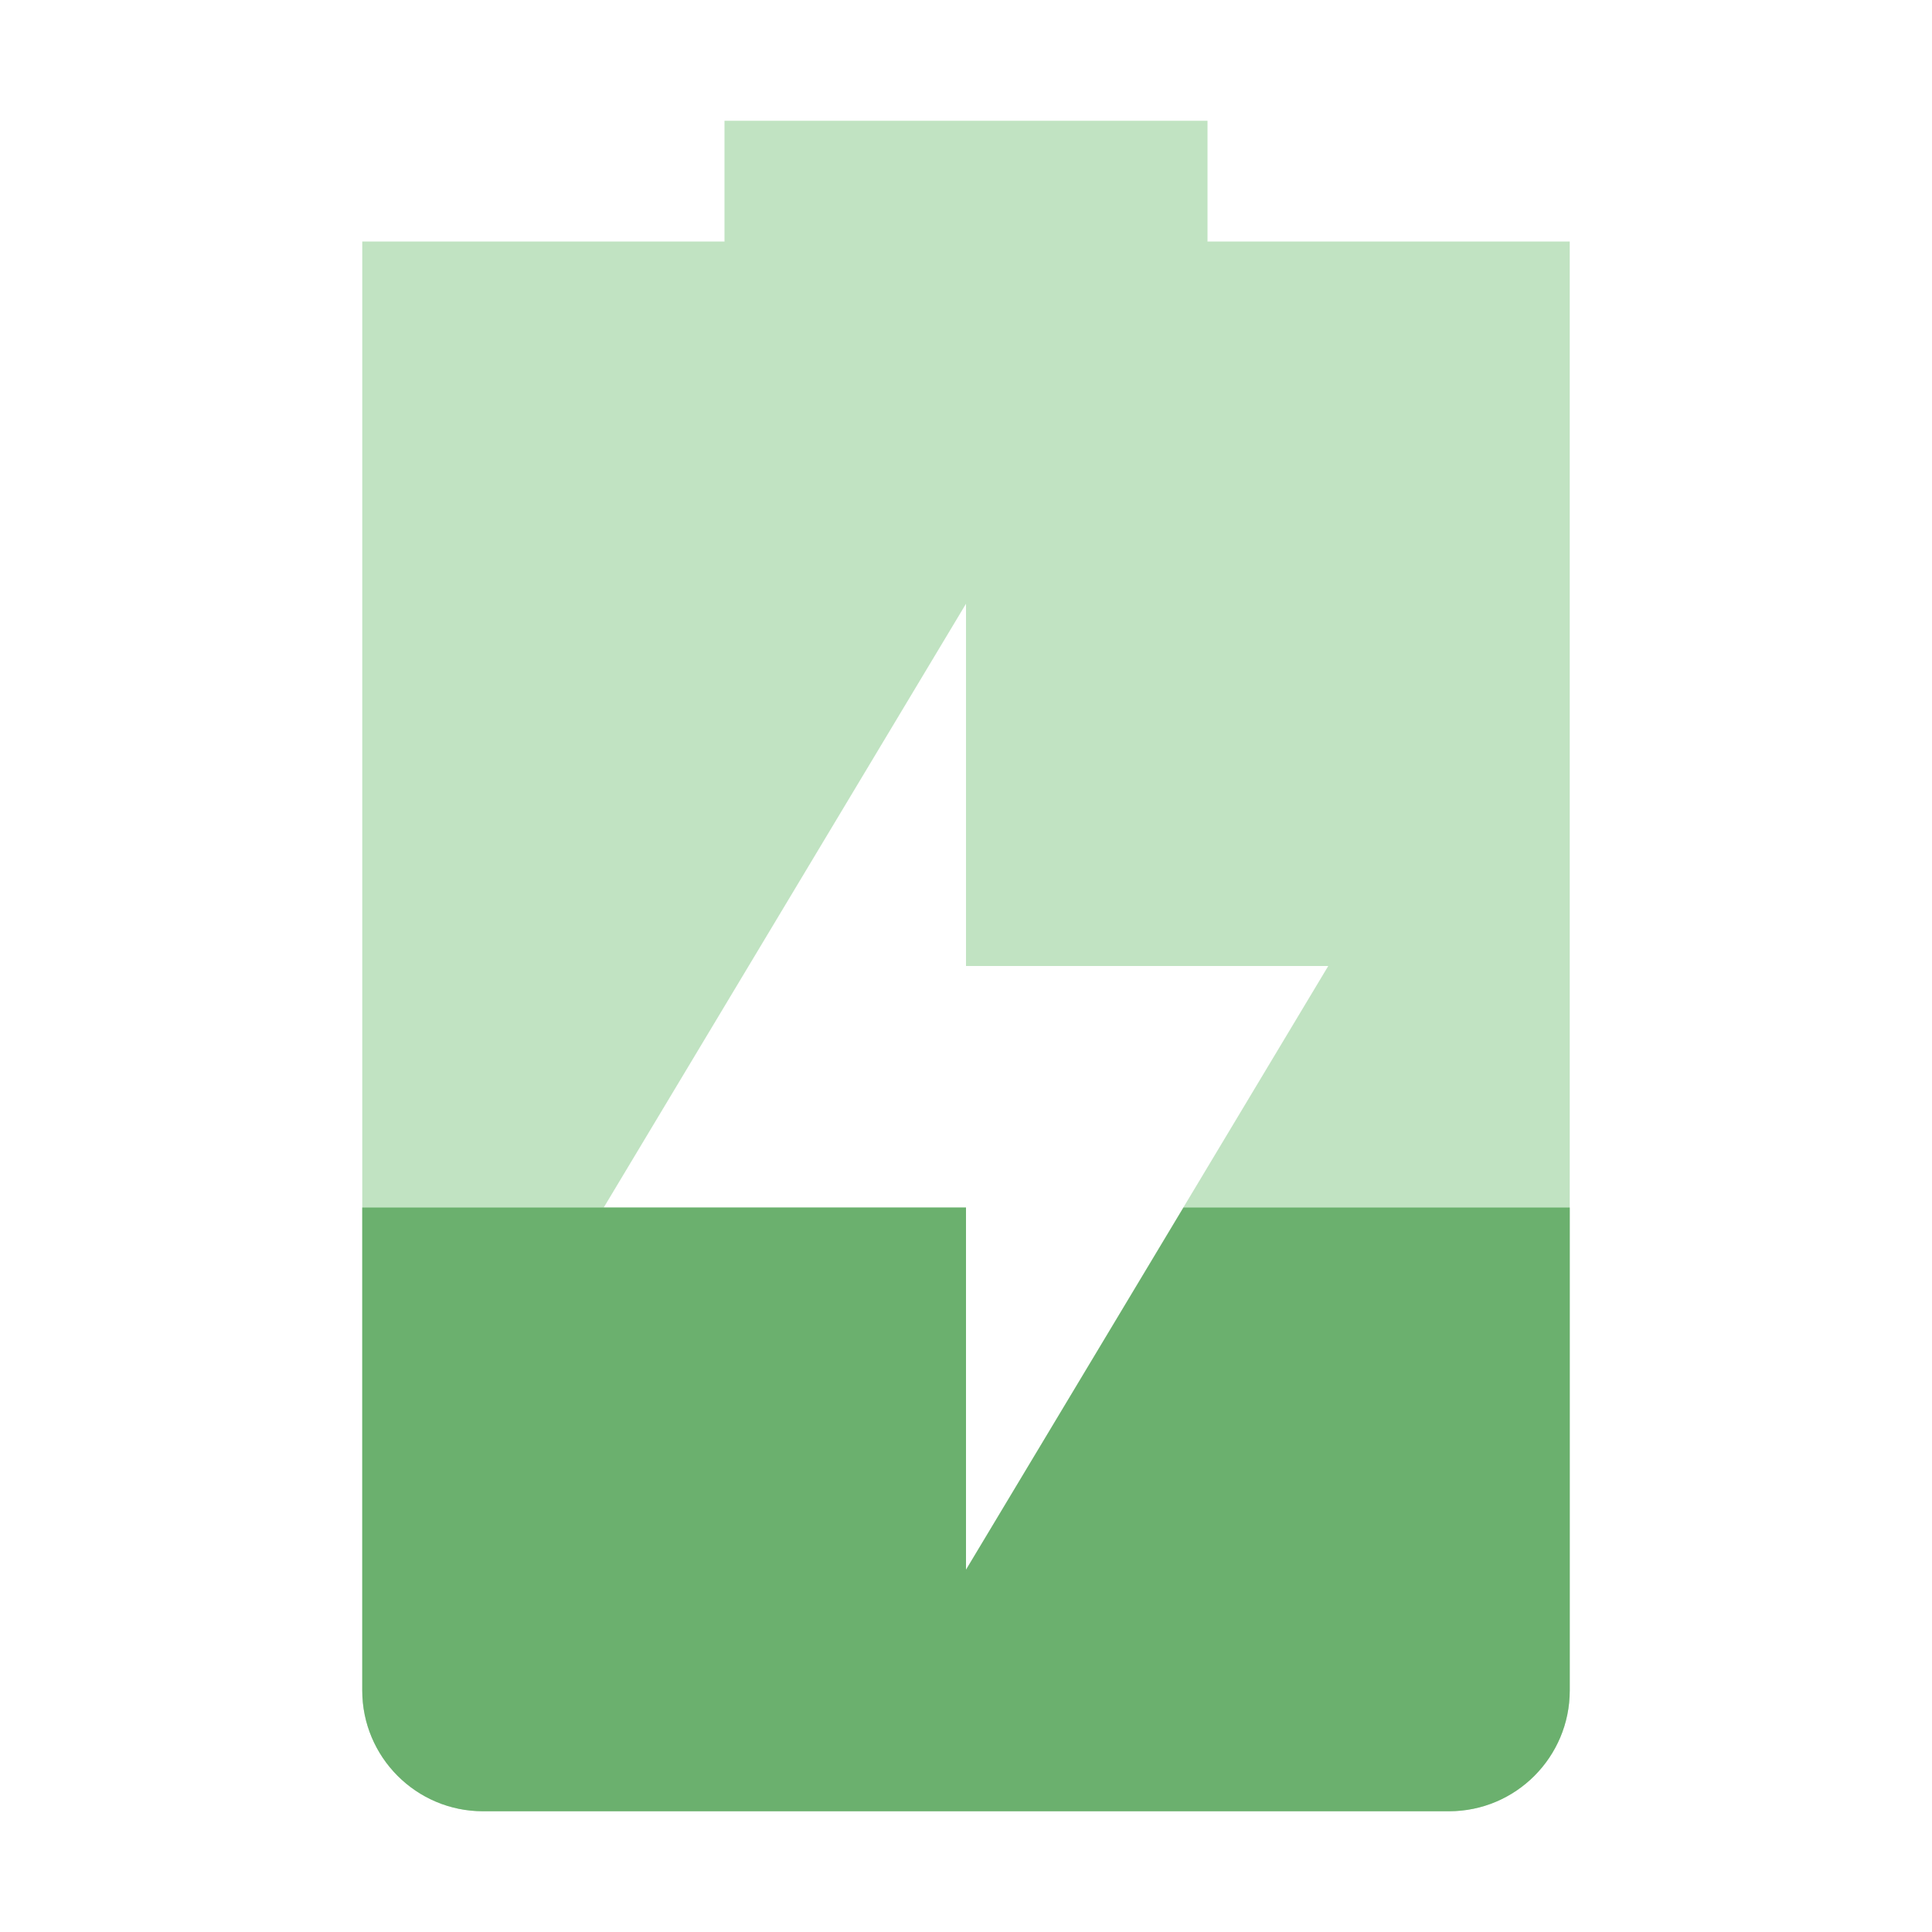
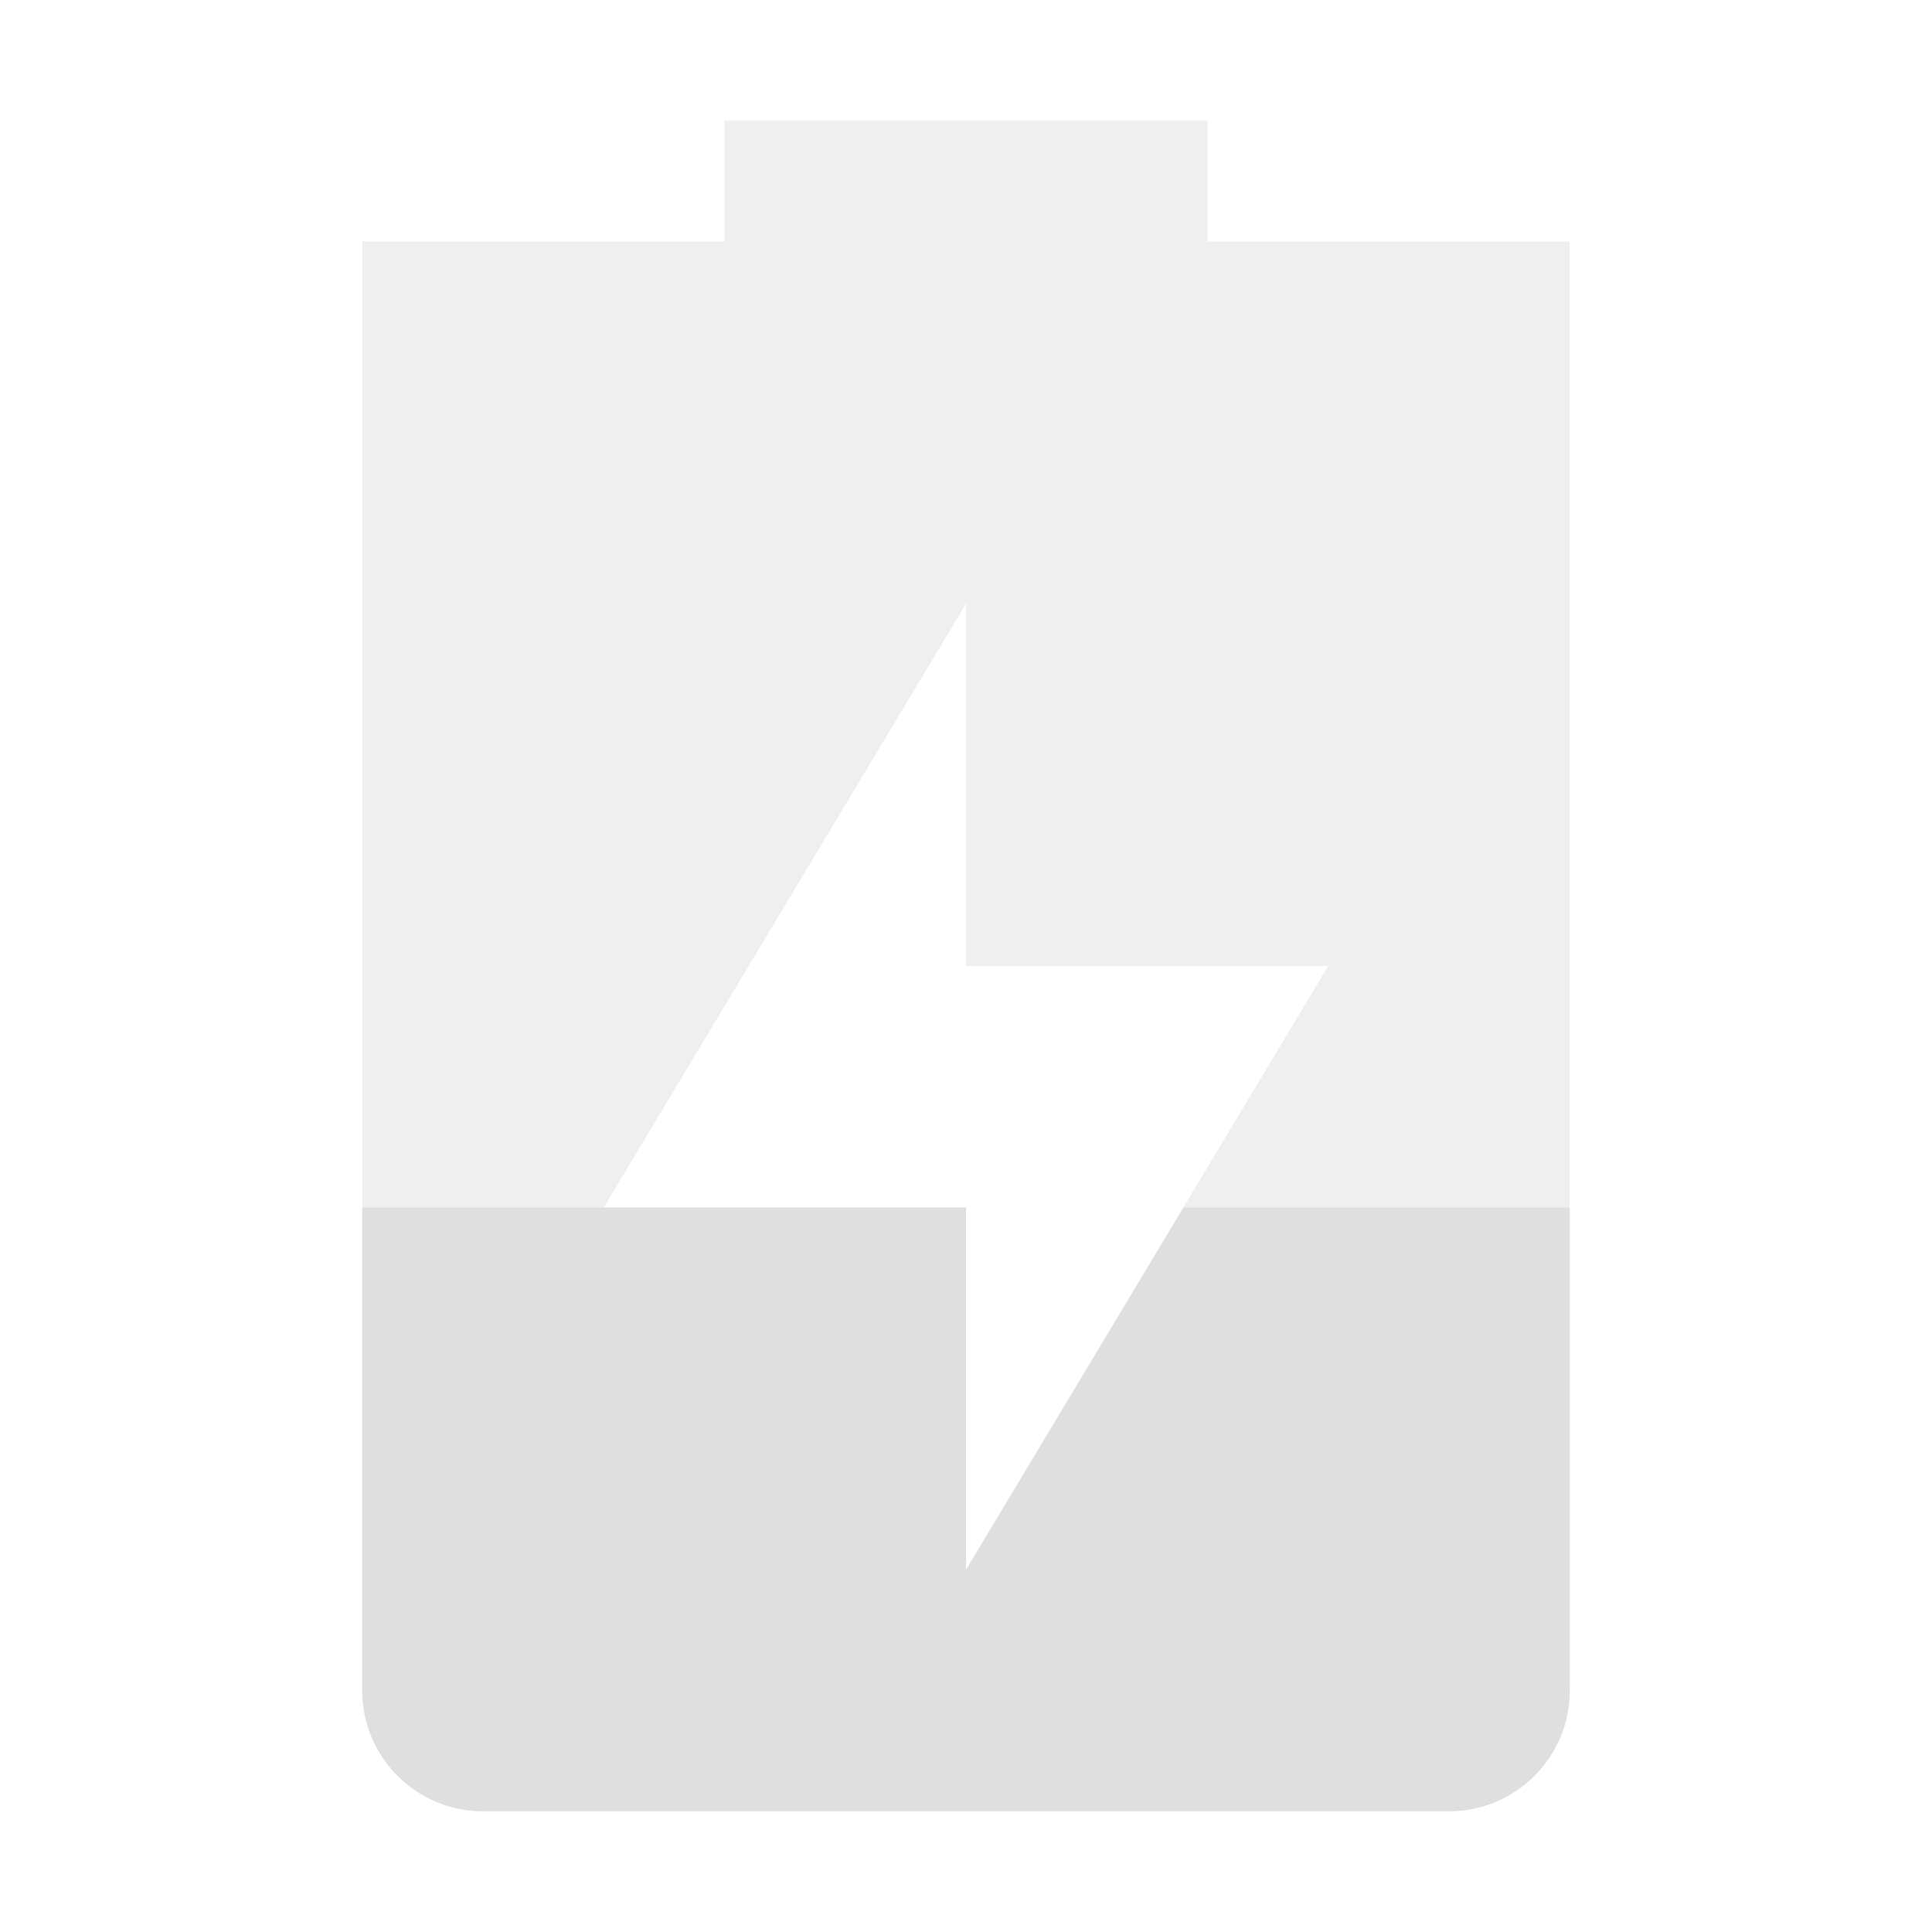
<svg xmlns="http://www.w3.org/2000/svg" width="16" height="16" version="1.1" id="svg6">
  <defs id="defs10" />
-   <path style="opacity:.35;fill:#4caf50" class="success" d="M 6,1 V 2 H 3 V 14 C 3,14.55 3.446,15 4,15 H 12 C 12.554,15 13,14.55 13,14 V 2 H 10 V 1 Z M 8,5 V 8 H 11 L 8,13 V 10 H 5 Z" id="path2" />
-   <path style="fill:#6bb06e;fill-opacity:1" class="success" d="M 3,10 V 14 C 3,14.55 3.446,15 4,15 H 12 C 12.554,15 13,14.55 13,14 V 10 H 9.801 L 8,13 V 10 H 5 Z" id="path4" />
+   <path style="opacity:0.5;fill:#dfdfdf;fill-opacity:1" class="success" d="M 6,1 V 2 H 3 V 14 C 3,14.55 3.446,15 4,15 H 12 C 12.554,15 13,14.55 13,14 V 2 H 10 V 1 Z M 8,5 V 8 H 11 L 8,13 V 10 H 5 Z" id="path2" />
+   <path style="fill:#dfdfdf;fill-opacity:1" class="success" d="M 3,10 V 14 C 3,14.55 3.446,15 4,15 H 12 C 12.554,15 13,14.55 13,14 V 10 H 9.801 L 8,13 V 10 H 5 Z" id="path4" />
</svg>
